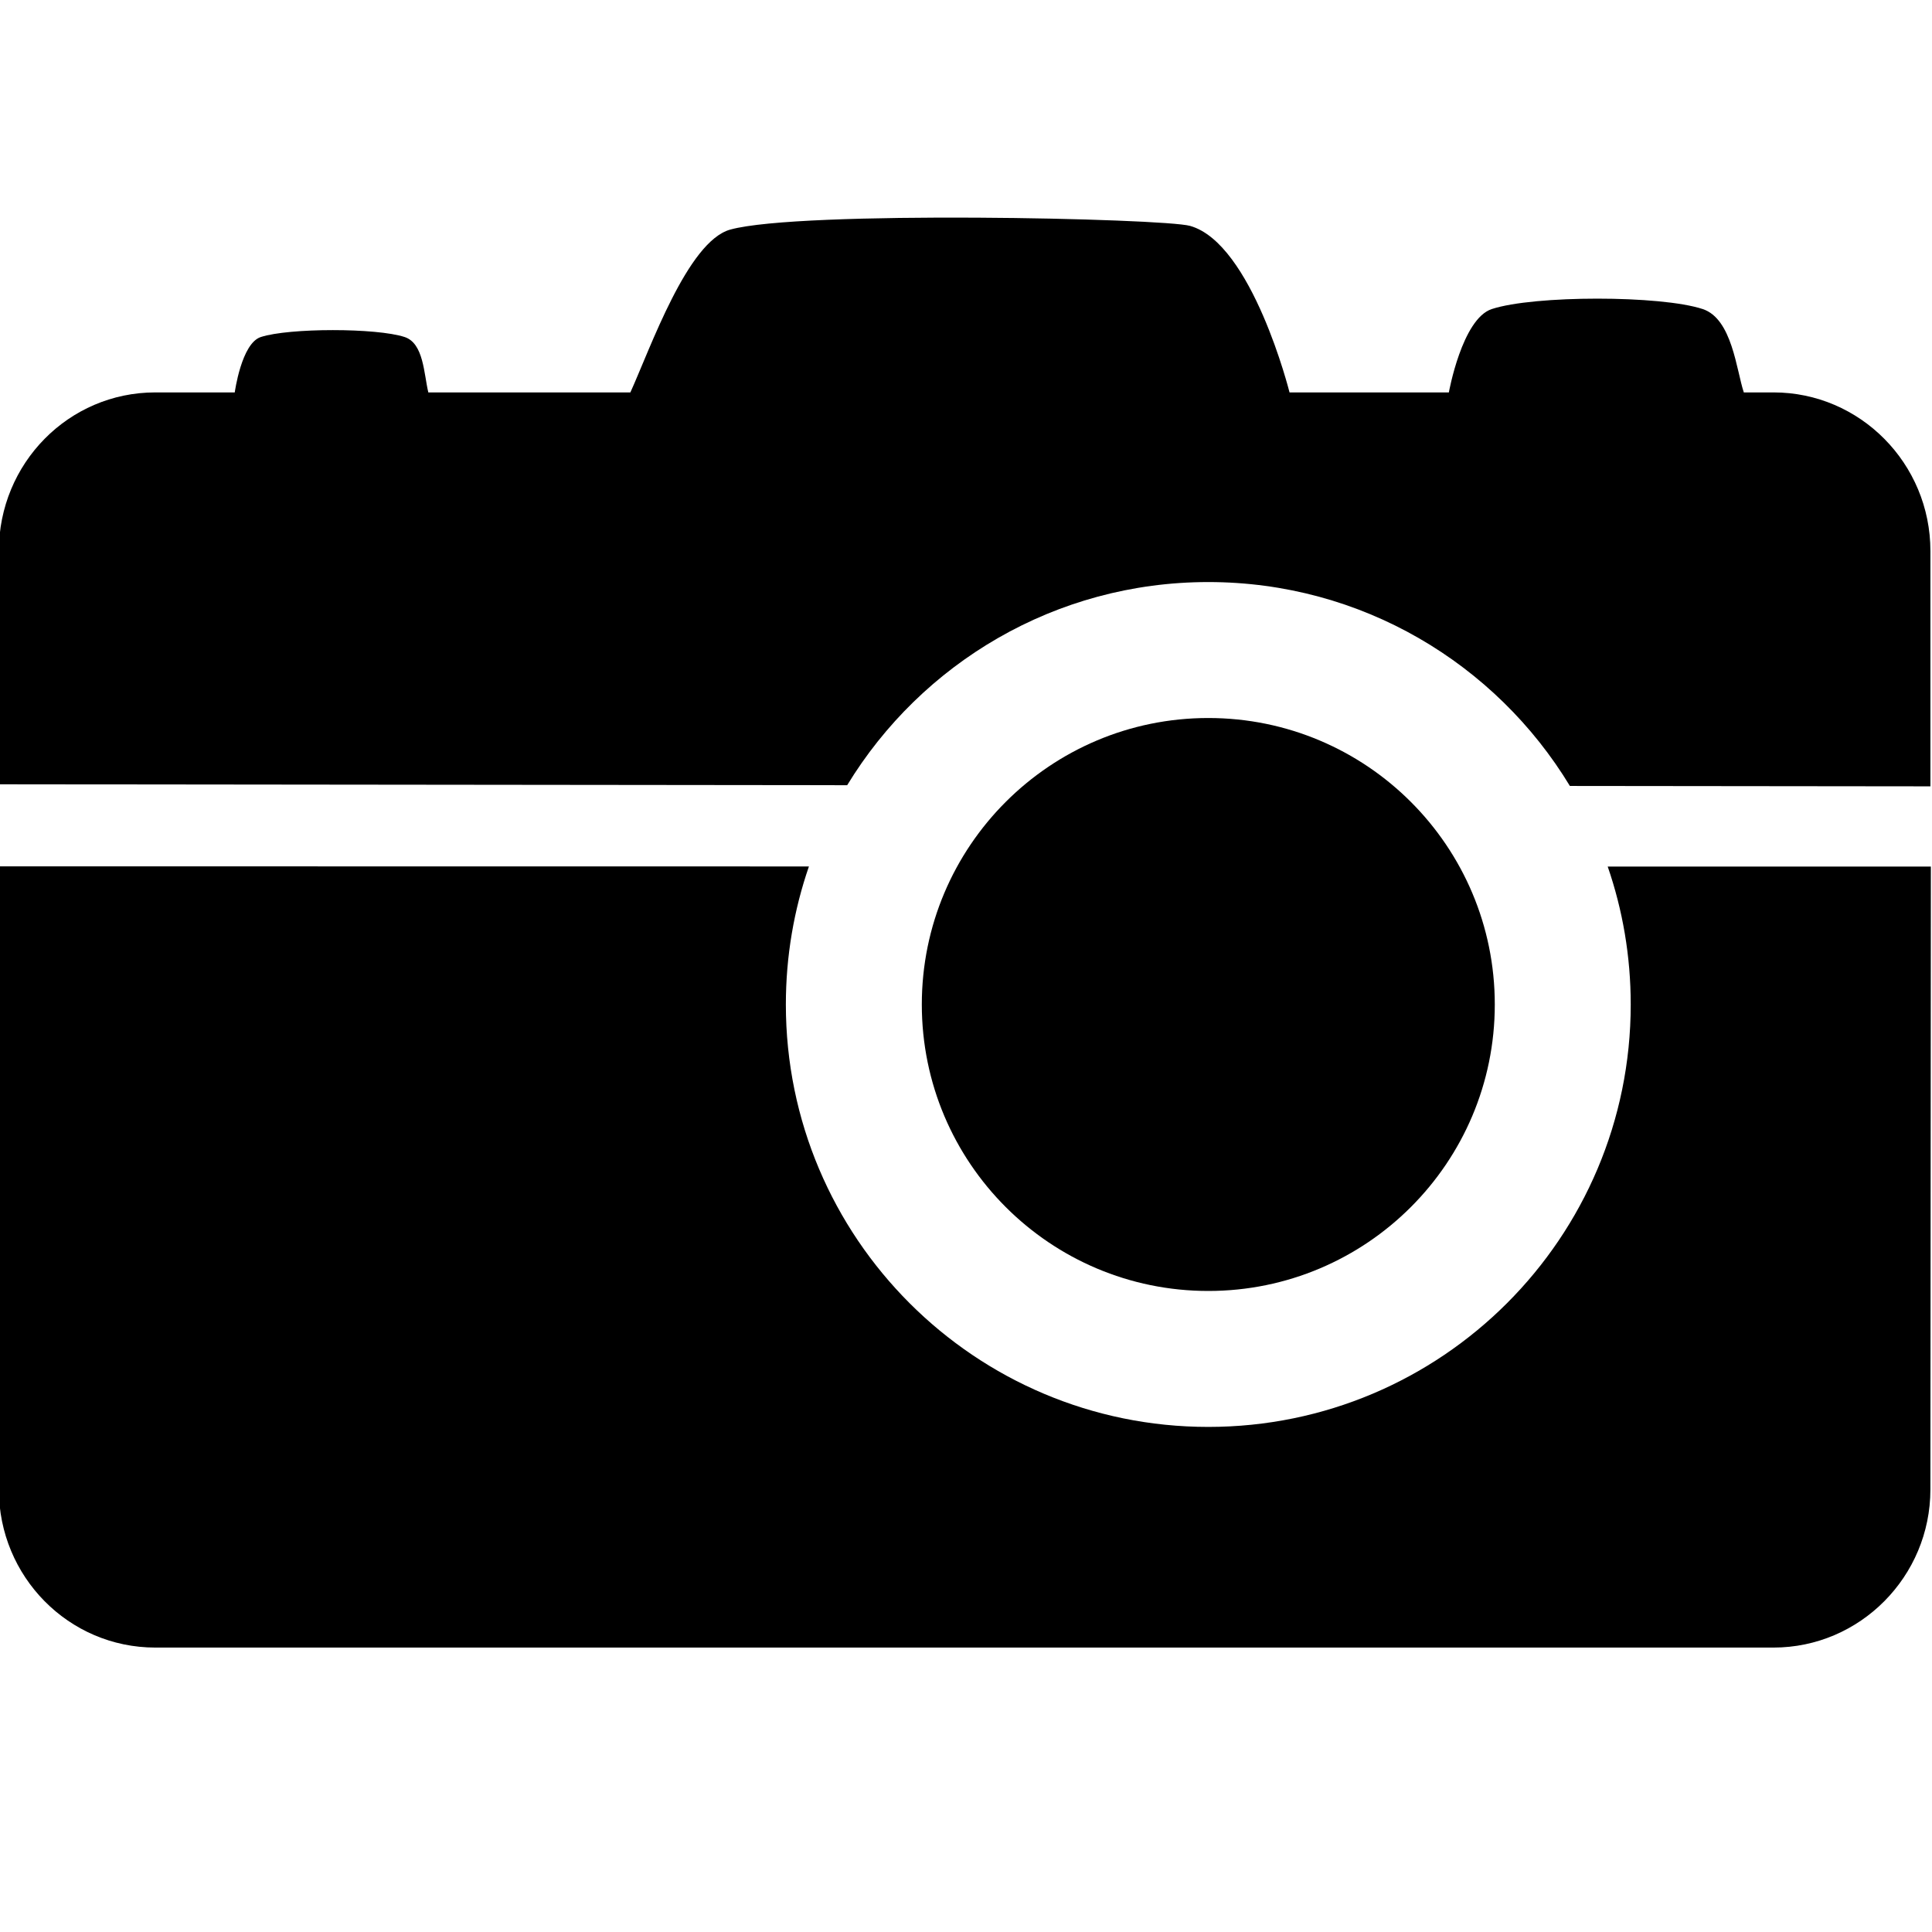
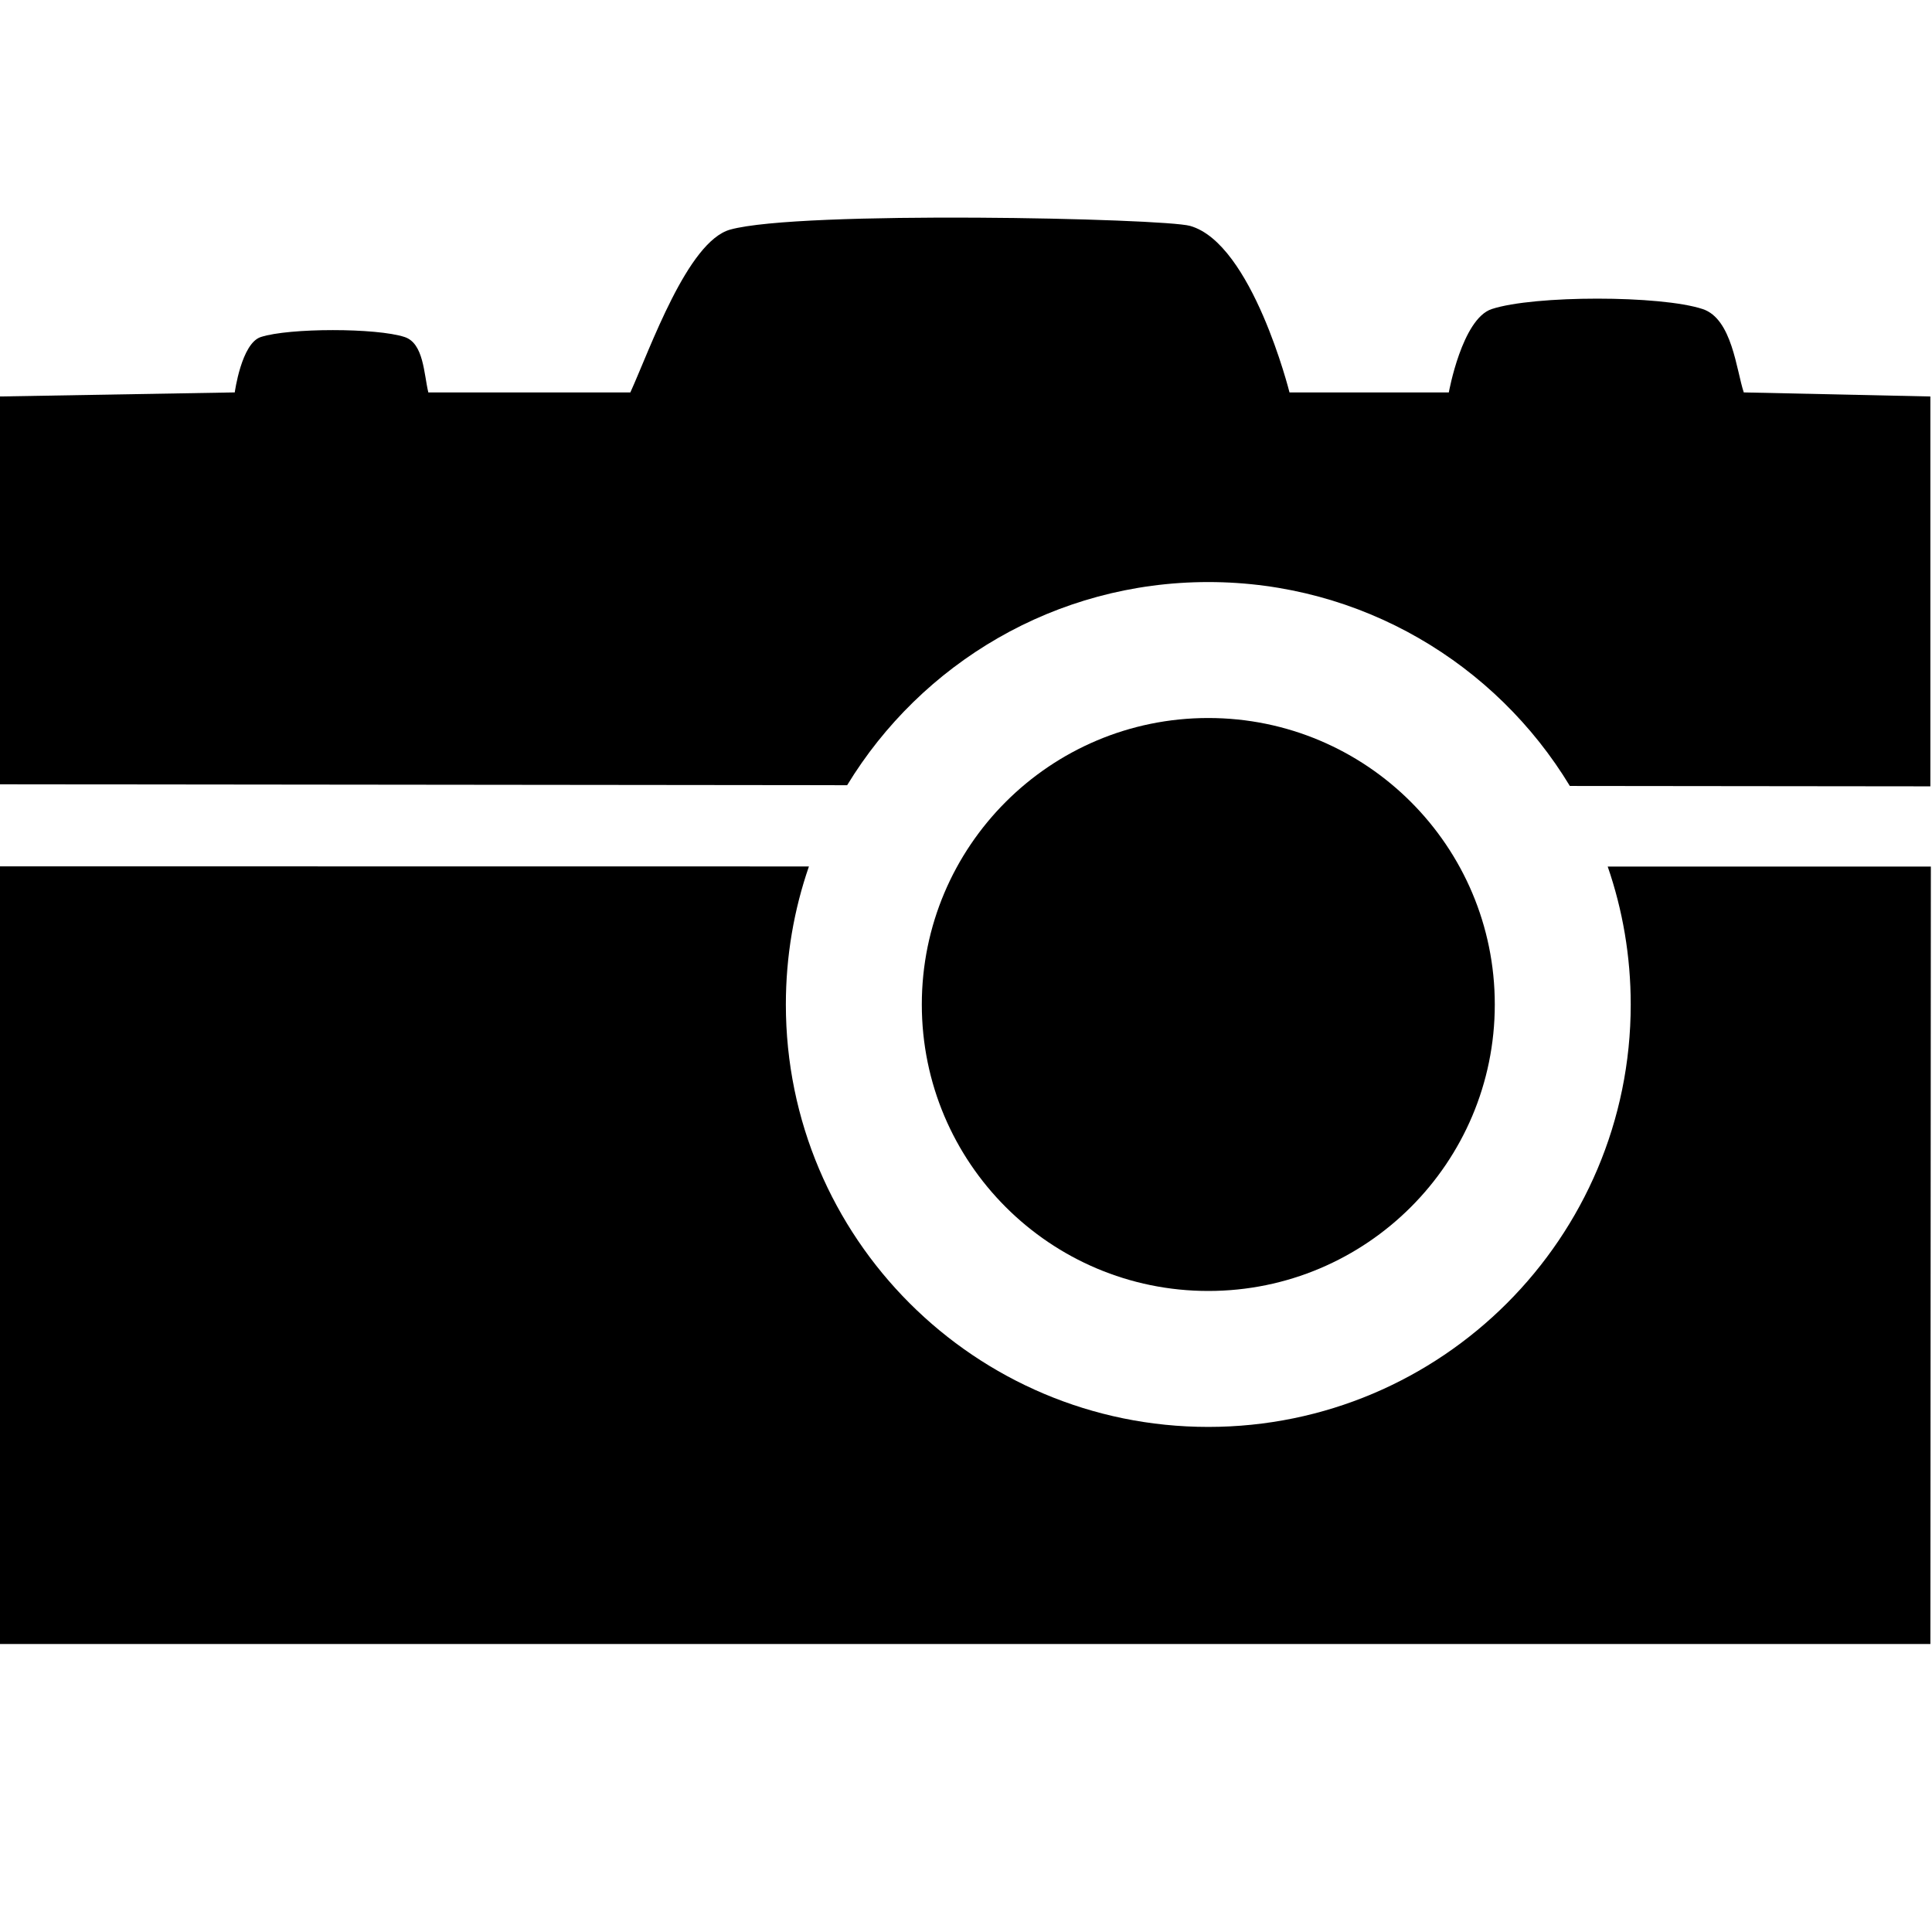
- <svg xmlns="http://www.w3.org/2000/svg" width="100px" height="100px" version="1.1" xml:space="preserve" style="fill-rule:evenodd;clip-rule:evenodd;stroke-linejoin:round;stroke-miterlimit:1.414;">
+ <svg xmlns="http://www.w3.org/2000/svg" width="100px" height="100px" version="1.1" xml:space="preserve" style="fill-rule:evenodd;clip-rule:evenodd;stroke-linejoin:round;stroke-miterlimit:1.414;" id="svg2">
+   <defs id="defs15" />
  <g id="Layer_1">
-     <g>
-       <path d="M83.214,44.852L99.941,44.854L99.917,77.094C99.917,81.599 96.272,85.278 91.795,85.278L8.039,85.278C3.548,85.278 -0.059,81.599 -0.059,77.094L-0.059,44.842L41.87,44.847C41.097,47.086 40.676,49.49 40.676,51.992C40.676,64.067 50.466,73.857 62.541,73.857C74.617,73.857 84.406,64.067 84.406,51.992C84.406,49.492 83.987,47.09 83.214,44.852ZM43.85,40.642L-0.035,40.595L-0.059,28.522C-0.059,23.989 3.549,20.311 8.039,20.311L12.151,20.311C12.151,20.311 12.494,17.772 13.498,17.445C14.964,16.967 19.501,16.967 20.946,17.445C21.932,17.771 21.938,19.349 22.17,20.311L32.628,20.311C33.659,18.041 35.586,12.498 37.796,11.884C41.399,10.883 60.208,11.301 61.598,11.692C64.815,12.598 66.746,20.311 66.746,20.311L74.993,20.311C74.993,20.311 75.676,16.502 77.213,15.997C79.403,15.278 85.959,15.278 88.133,15.997C89.655,16.5 89.874,19.151 90.259,20.311L91.796,20.311C96.272,20.311 99.918,23.989 99.918,28.522L99.918,40.701L81.257,40.681C77.426,34.355 70.478,30.127 62.541,30.127C54.622,30.127 47.686,34.337 43.85,40.642Z" style="fill:black;" />
-       <g>
-         <path d="M62.541,37.164C70.731,37.164 77.37,43.803 77.37,51.992C77.37,60.181 70.731,66.82 62.541,66.82C54.352,66.82 47.713,60.181 47.713,51.992C47.713,43.803 54.352,37.164 62.541,37.164Z" style="fill:black;" />
+     <g id="g5">
+       <path d="m 83.214,44.852 16.727,0.002 -0.024,40.24 -99.976,0 0,-40.252 41.929,0.005 c -0.774,2.239 -1.194,4.643 -1.194,7.145 0,12.076 9.789,21.865 21.865,21.865 12.076,0 21.865,-9.789 21.865,-21.865 0,-2.5 -0.419,-4.902 -1.192,-7.14 z M 43.85,40.642 -0.035,40.595 -0.059,20.522 12.151,20.311 c 0,0 0.343,-2.539 1.347,-2.866 1.466,-0.478 6.003,-0.478 7.448,0 0.986,0.326 0.992,1.904 1.224,2.866 l 10.457,0 c 1.031,-2.27 2.959,-7.813 5.168,-8.427 3.603,-1.001 22.412,-0.583 23.802,-0.192 3.217,0.906 5.147,8.619 5.147,8.619 l 8.247,0 c 0,0 0.684,-3.809 2.22,-4.314 2.19,-0.719 8.746,-0.719 10.92,0 1.522,0.503 1.741,3.154 2.126,4.314 l 9.659,0.211 0,20.179 -18.661,-0.02 C 77.426,34.355 70.478,30.127 62.541,30.127 c -7.92,0 -14.856,4.21 -18.692,10.514 z" style="fill:#000000" id="path7" />
+       <g id="g9">
+         <path d="M62.541,37.164C70.731,37.164 77.37,43.803 77.37,51.992C77.37,60.181 70.731,66.82 62.541,66.82C54.352,66.82 47.713,60.181 47.713,51.992C47.713,43.803 54.352,37.164 62.541,37.164Z" style="fill:black;" id="path11" />
      </g>
    </g>
  </g>
</svg>
